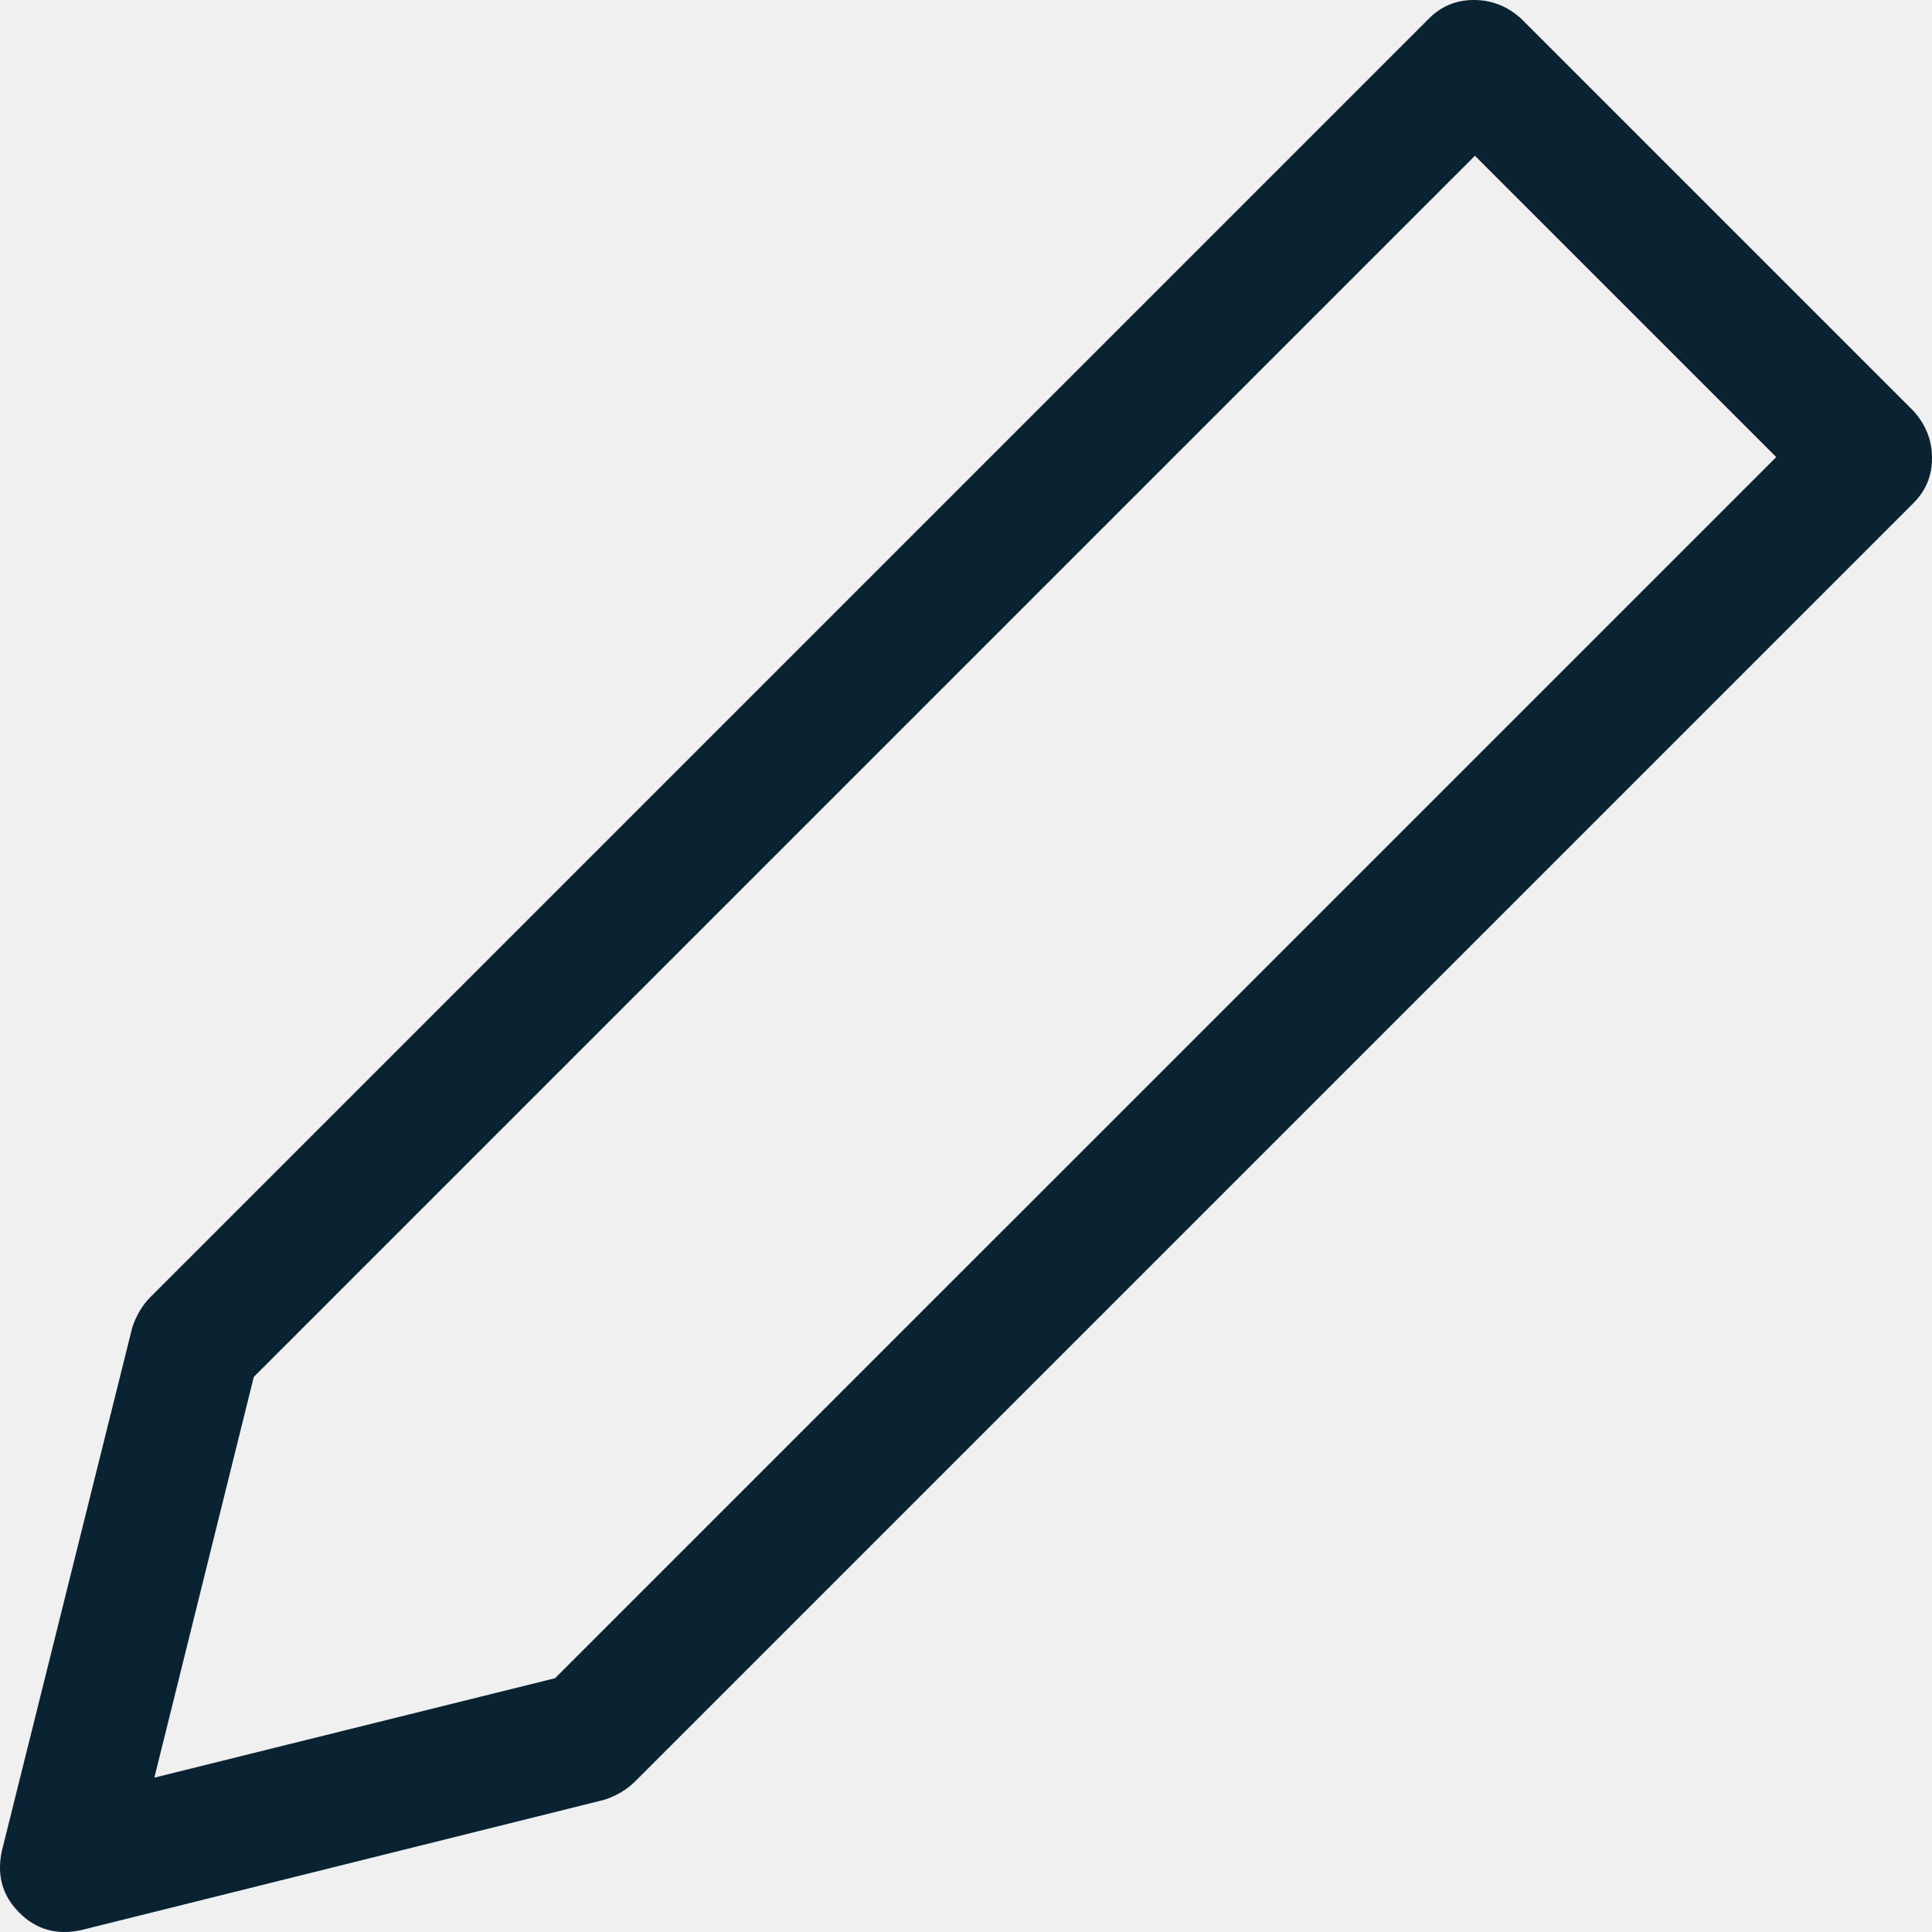
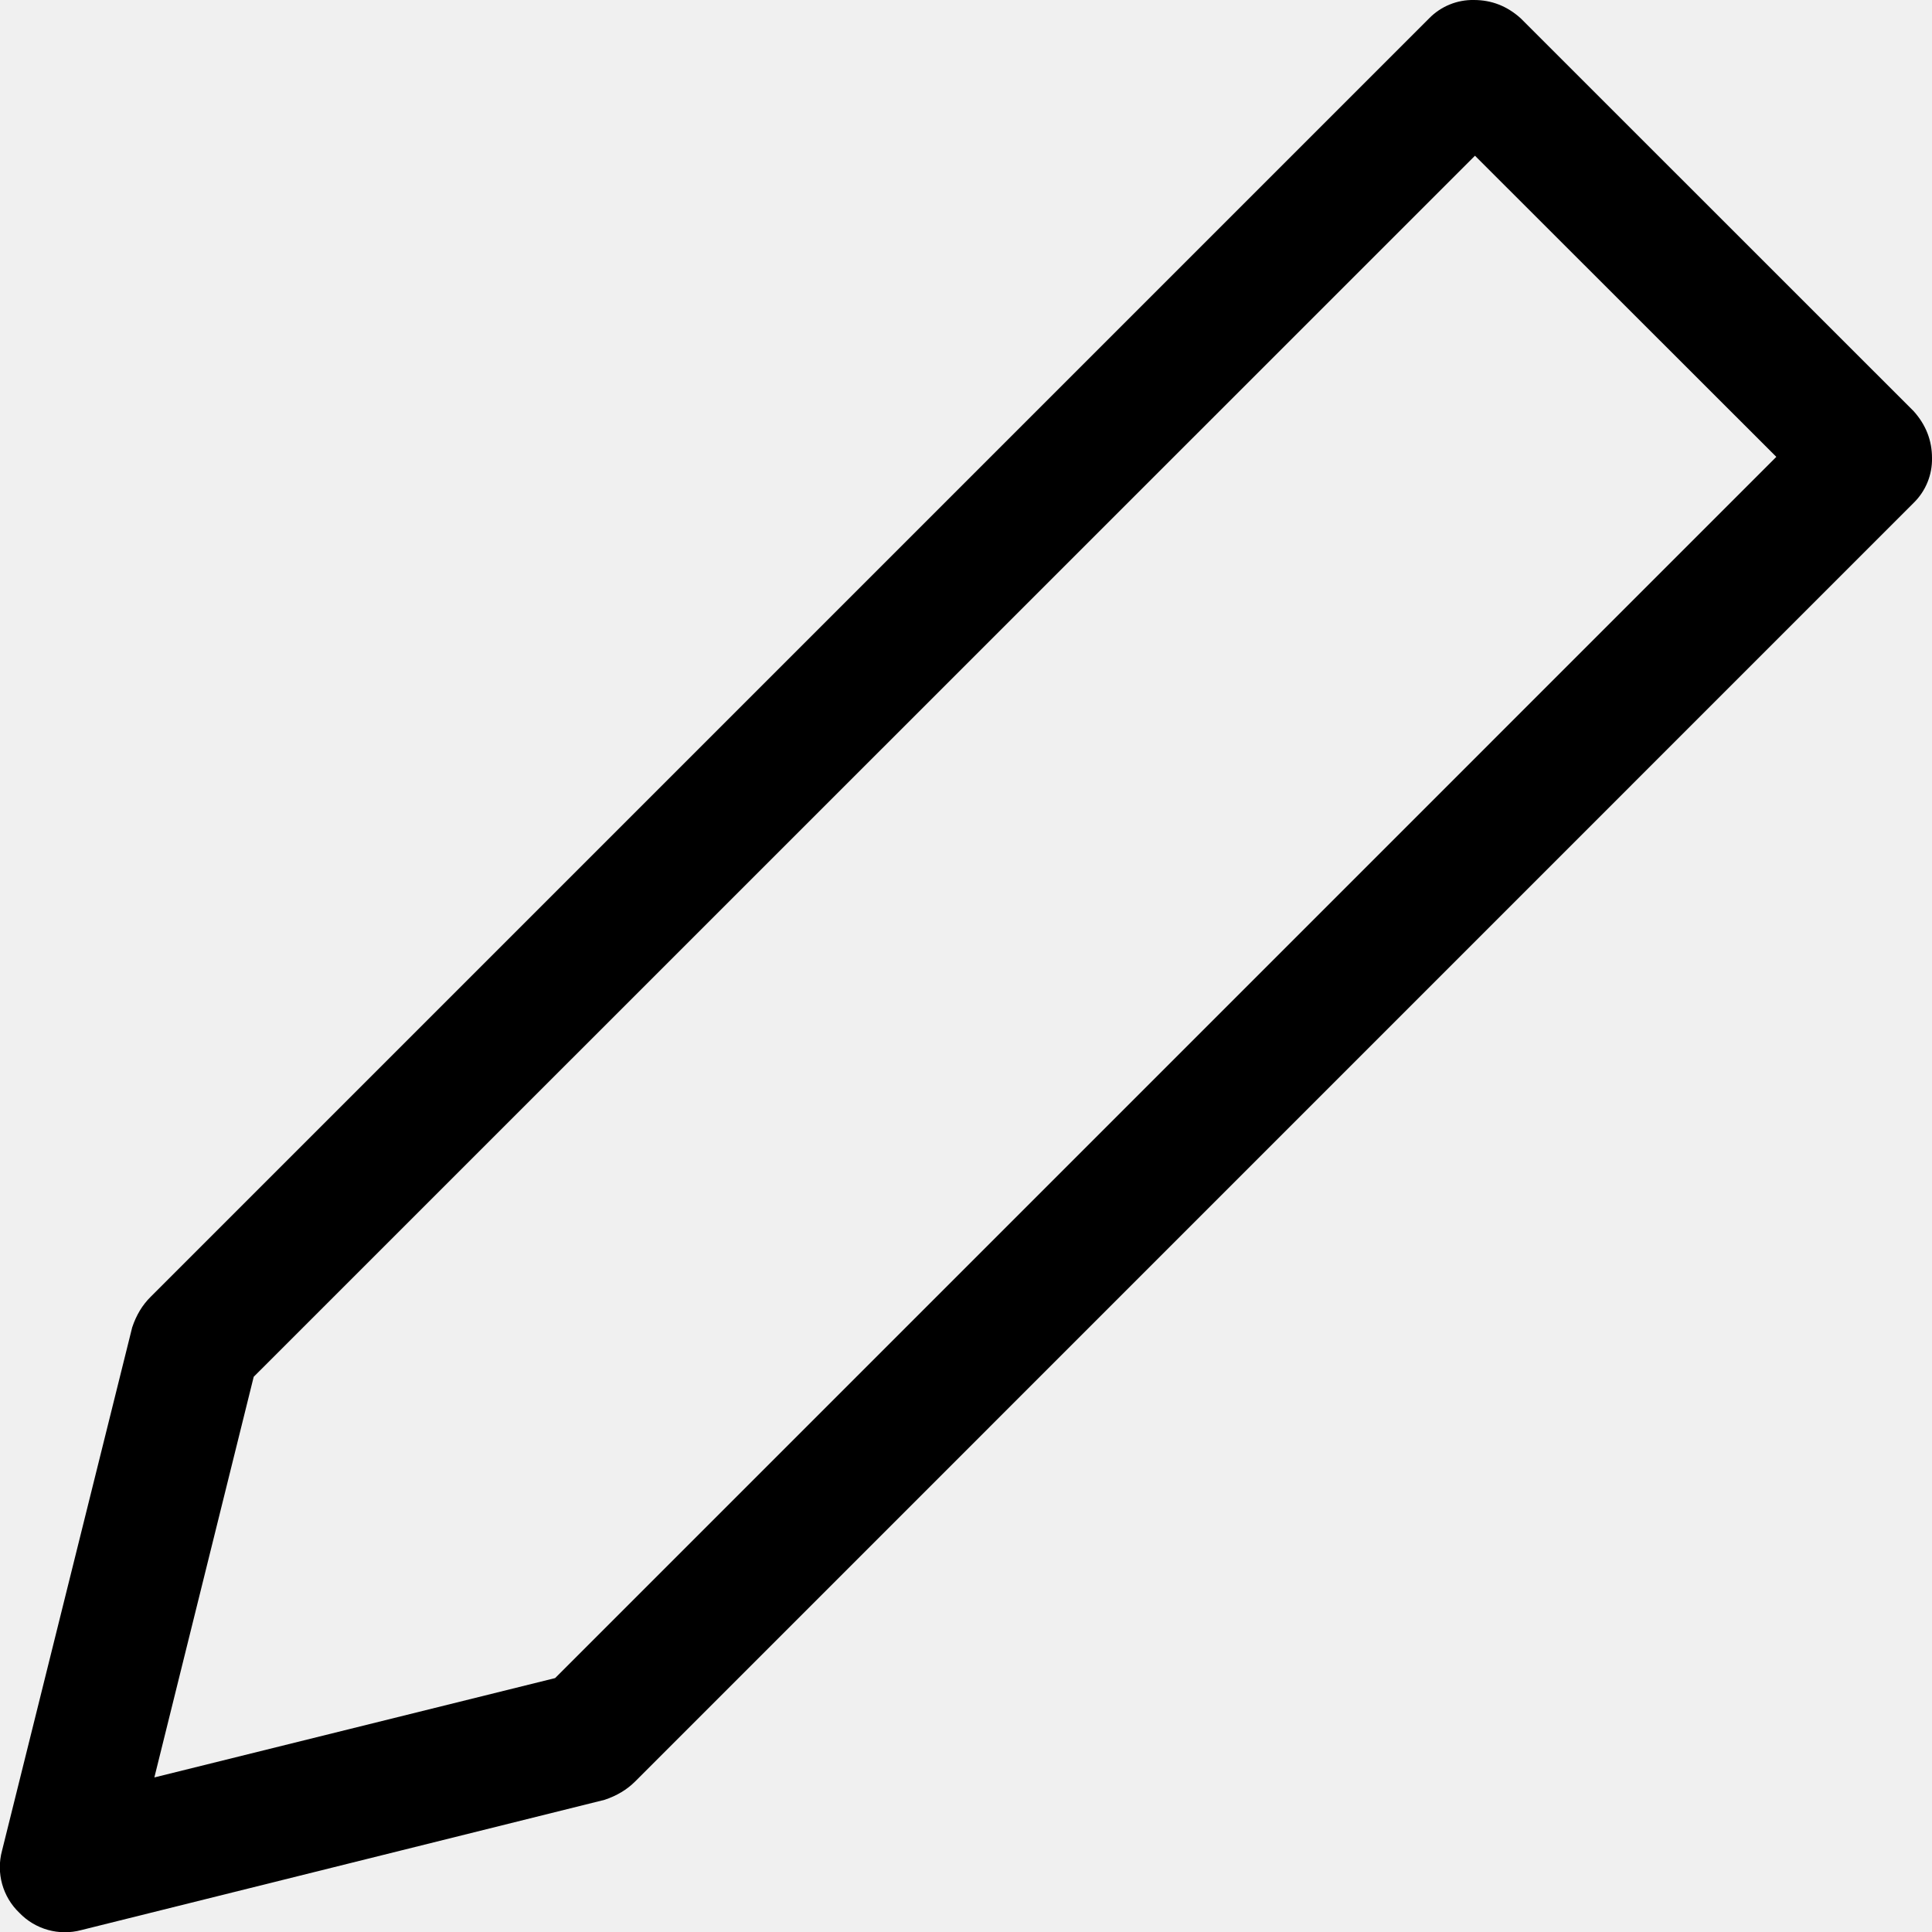
- <svg xmlns="http://www.w3.org/2000/svg" xmlns:xlink="http://www.w3.org/1999/xlink" width="19px" height="19px" viewBox="0 0 19 19" version="1.1">
-   <defs>
-     <path d="M14.495,0 C14.669,0 14.822,0.06 14.956,0.18 L18.82,4.044 C18.94,4.178 19,4.331 19,4.505 C19,4.678 18.94,4.825 18.82,4.945 L6.246,17.519 C6.166,17.599 6.066,17.659 5.946,17.699 L0.8,18.981 C0.56,19.034 0.356,18.977 0.19,18.81 C0.023,18.644 -0.034,18.44 0.019,18.2 L1.301,13.054 C1.341,12.934 1.401,12.834 1.481,12.754 L14.055,0.18 C14.175,0.06 14.322,0 14.495,0 Z M14.505,1.532 L2.496,13.541 L1.518,17.482 L5.459,16.504 L17.468,4.495 L14.505,1.532 Z" id="path-1" />
-   </defs>
-   <g id="Page-5" stroke="none" stroke-width="1" fill="none" fill-rule="evenodd">
-     <g id="Course-Settings---select-segment" transform="translate(-398, -89)">
-       <g id="Headline" transform="translate(109, 0)">
-         <g id="Icon/Edit" transform="translate(289, 89)">
-           <mask id="mask-2" fill="white">
-             <use xlink:href="#path-1" />
-           </mask>
-           <use id="Combined-Shape" fill="#0A2333" xlink:href="#path-1" />
-         </g>
-       </g>
-     </g>
-   </g>
+ <svg xmlns="http://www.w3.org/2000/svg" viewBox="0 0 19 19" width="19" height="19">
+   <path fill="currentColor" fill-rule="evenodd" d="M14.495 0c.174 0 .327.06.46.18l3.865 3.864c.12.134.18.287.18.46a.6.6 0 01-.18.441L6.246 17.52c-.08.08-.18.14-.3.18L.8 18.981a.621.621 0 01-.61-.17.621.621 0 01-.17-.611l1.28-5.146c.04-.12.1-.22.181-.3L14.055.18a.6.6 0 01.44-.18zm.01 1.532L2.495 13.54l-.977 3.94 3.941-.977 12.01-12.01-2.964-2.962z" />
</svg>
